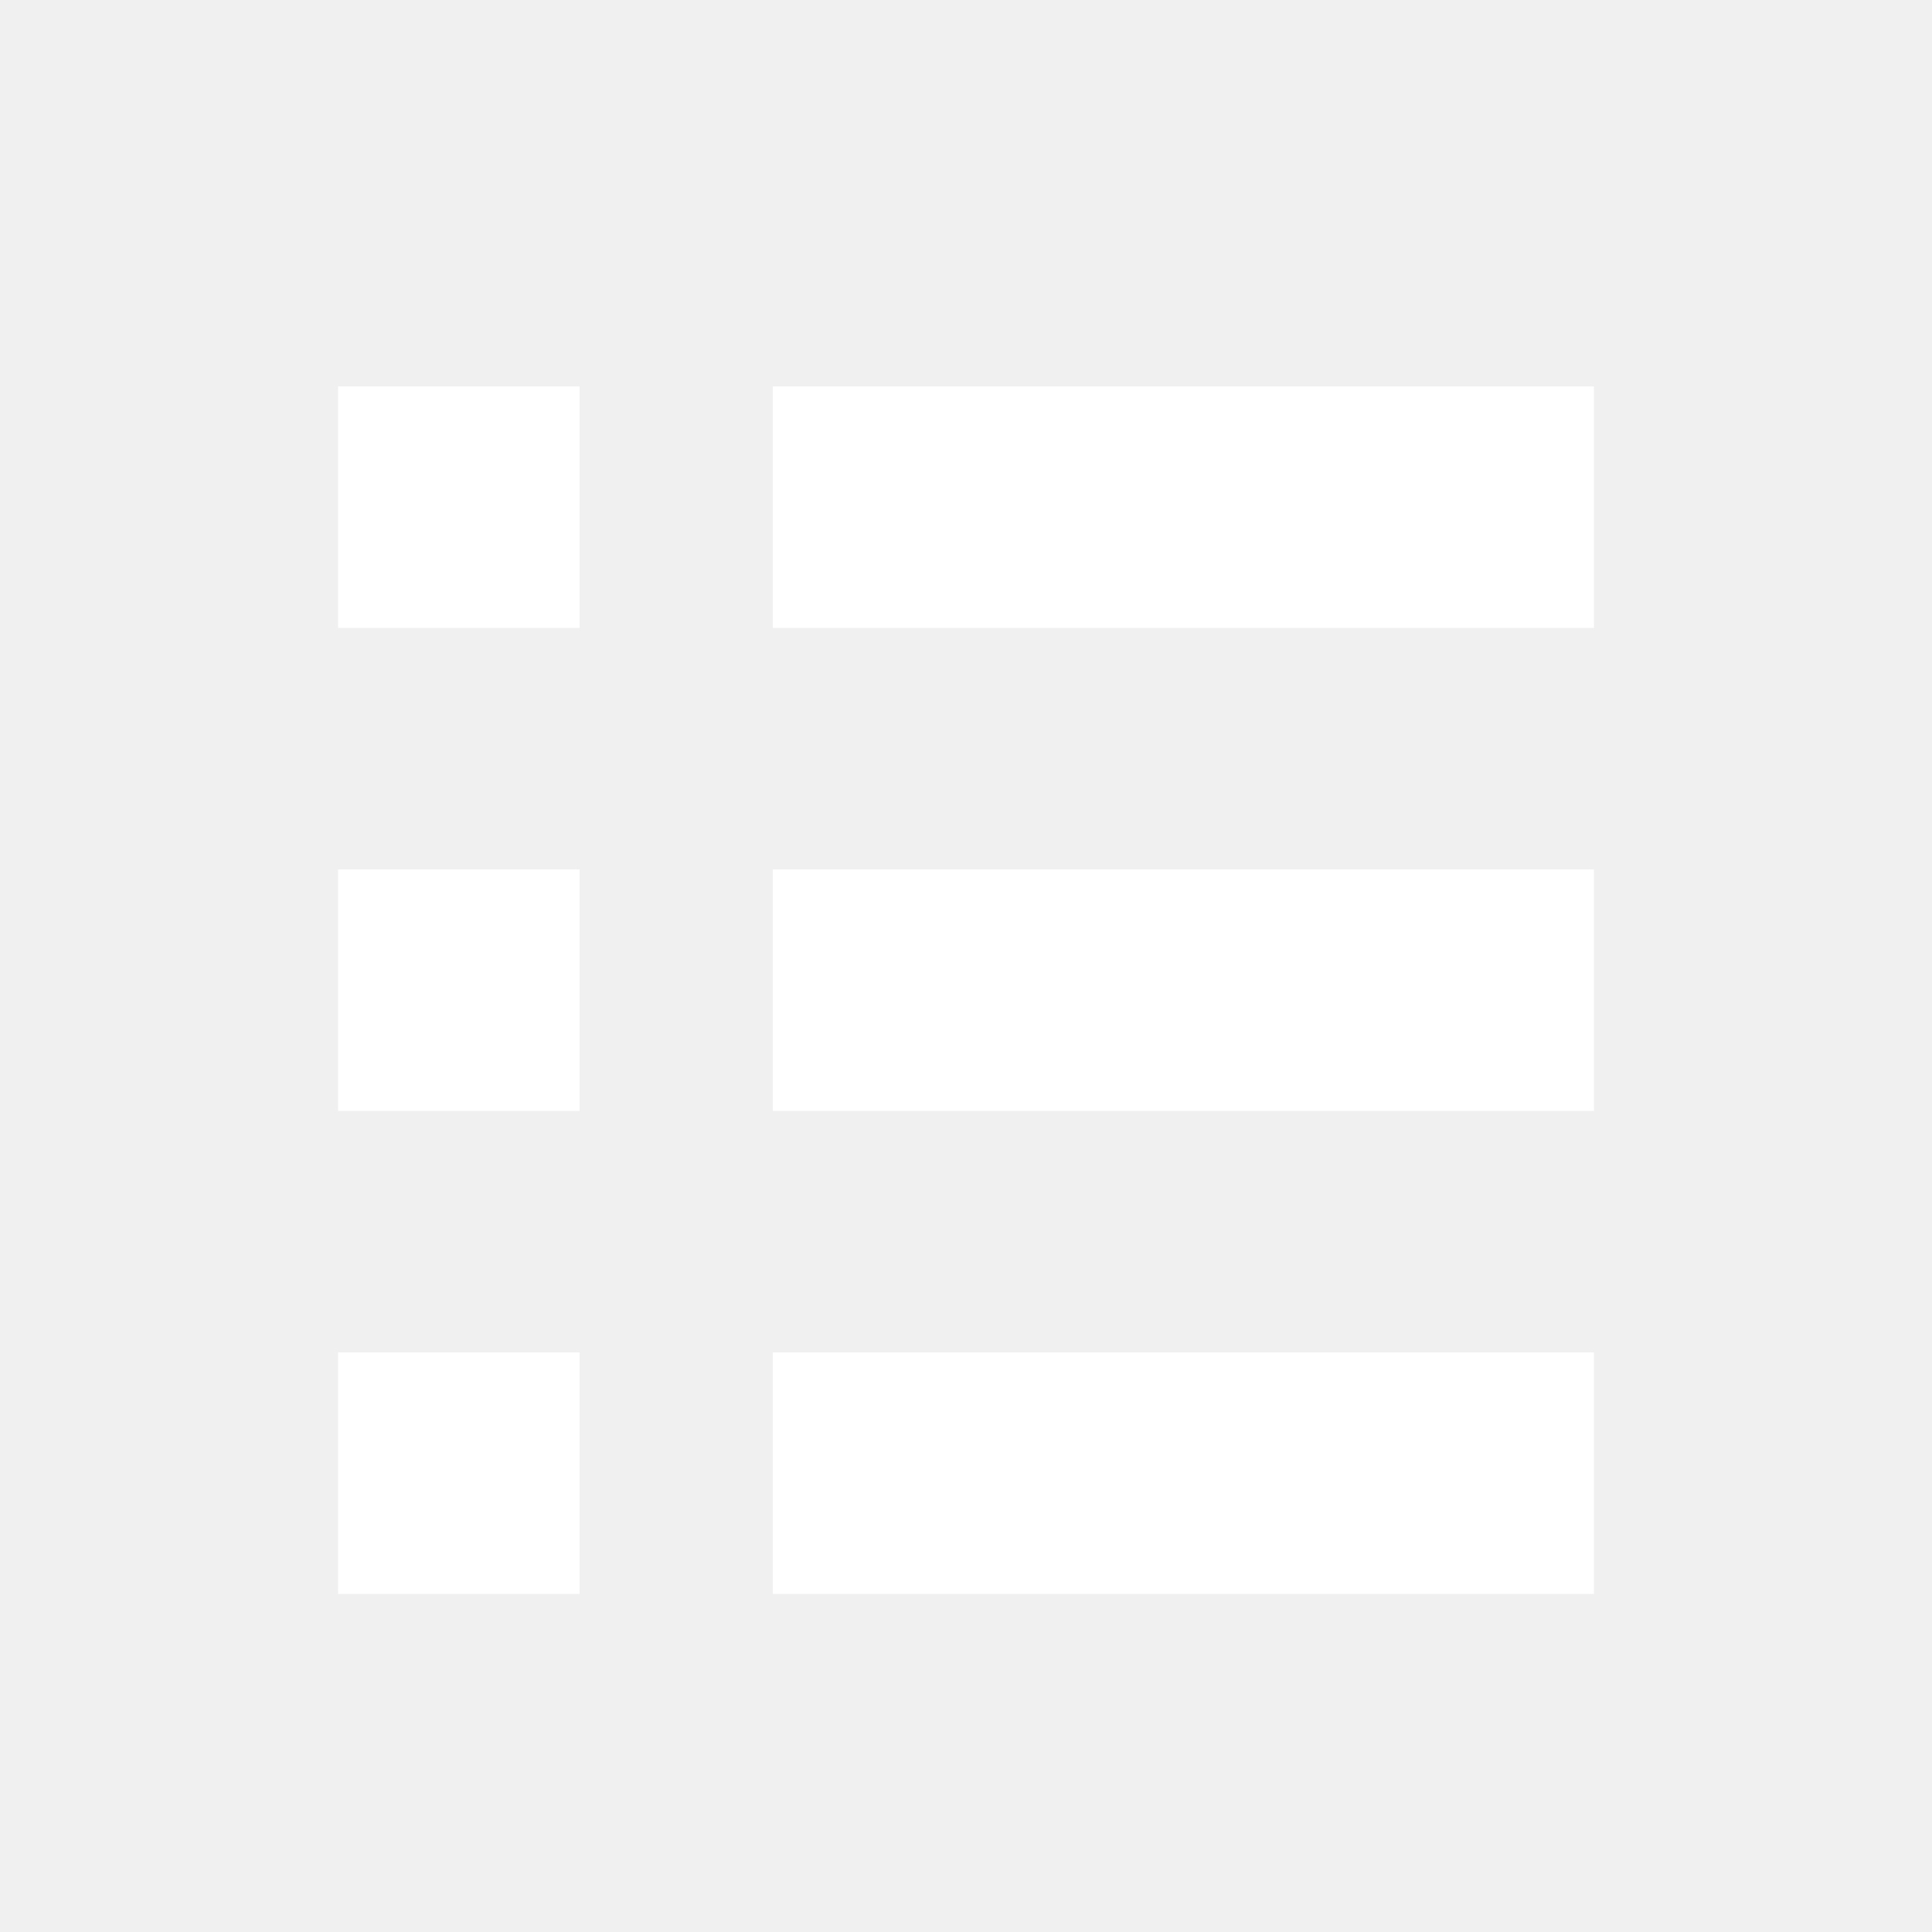
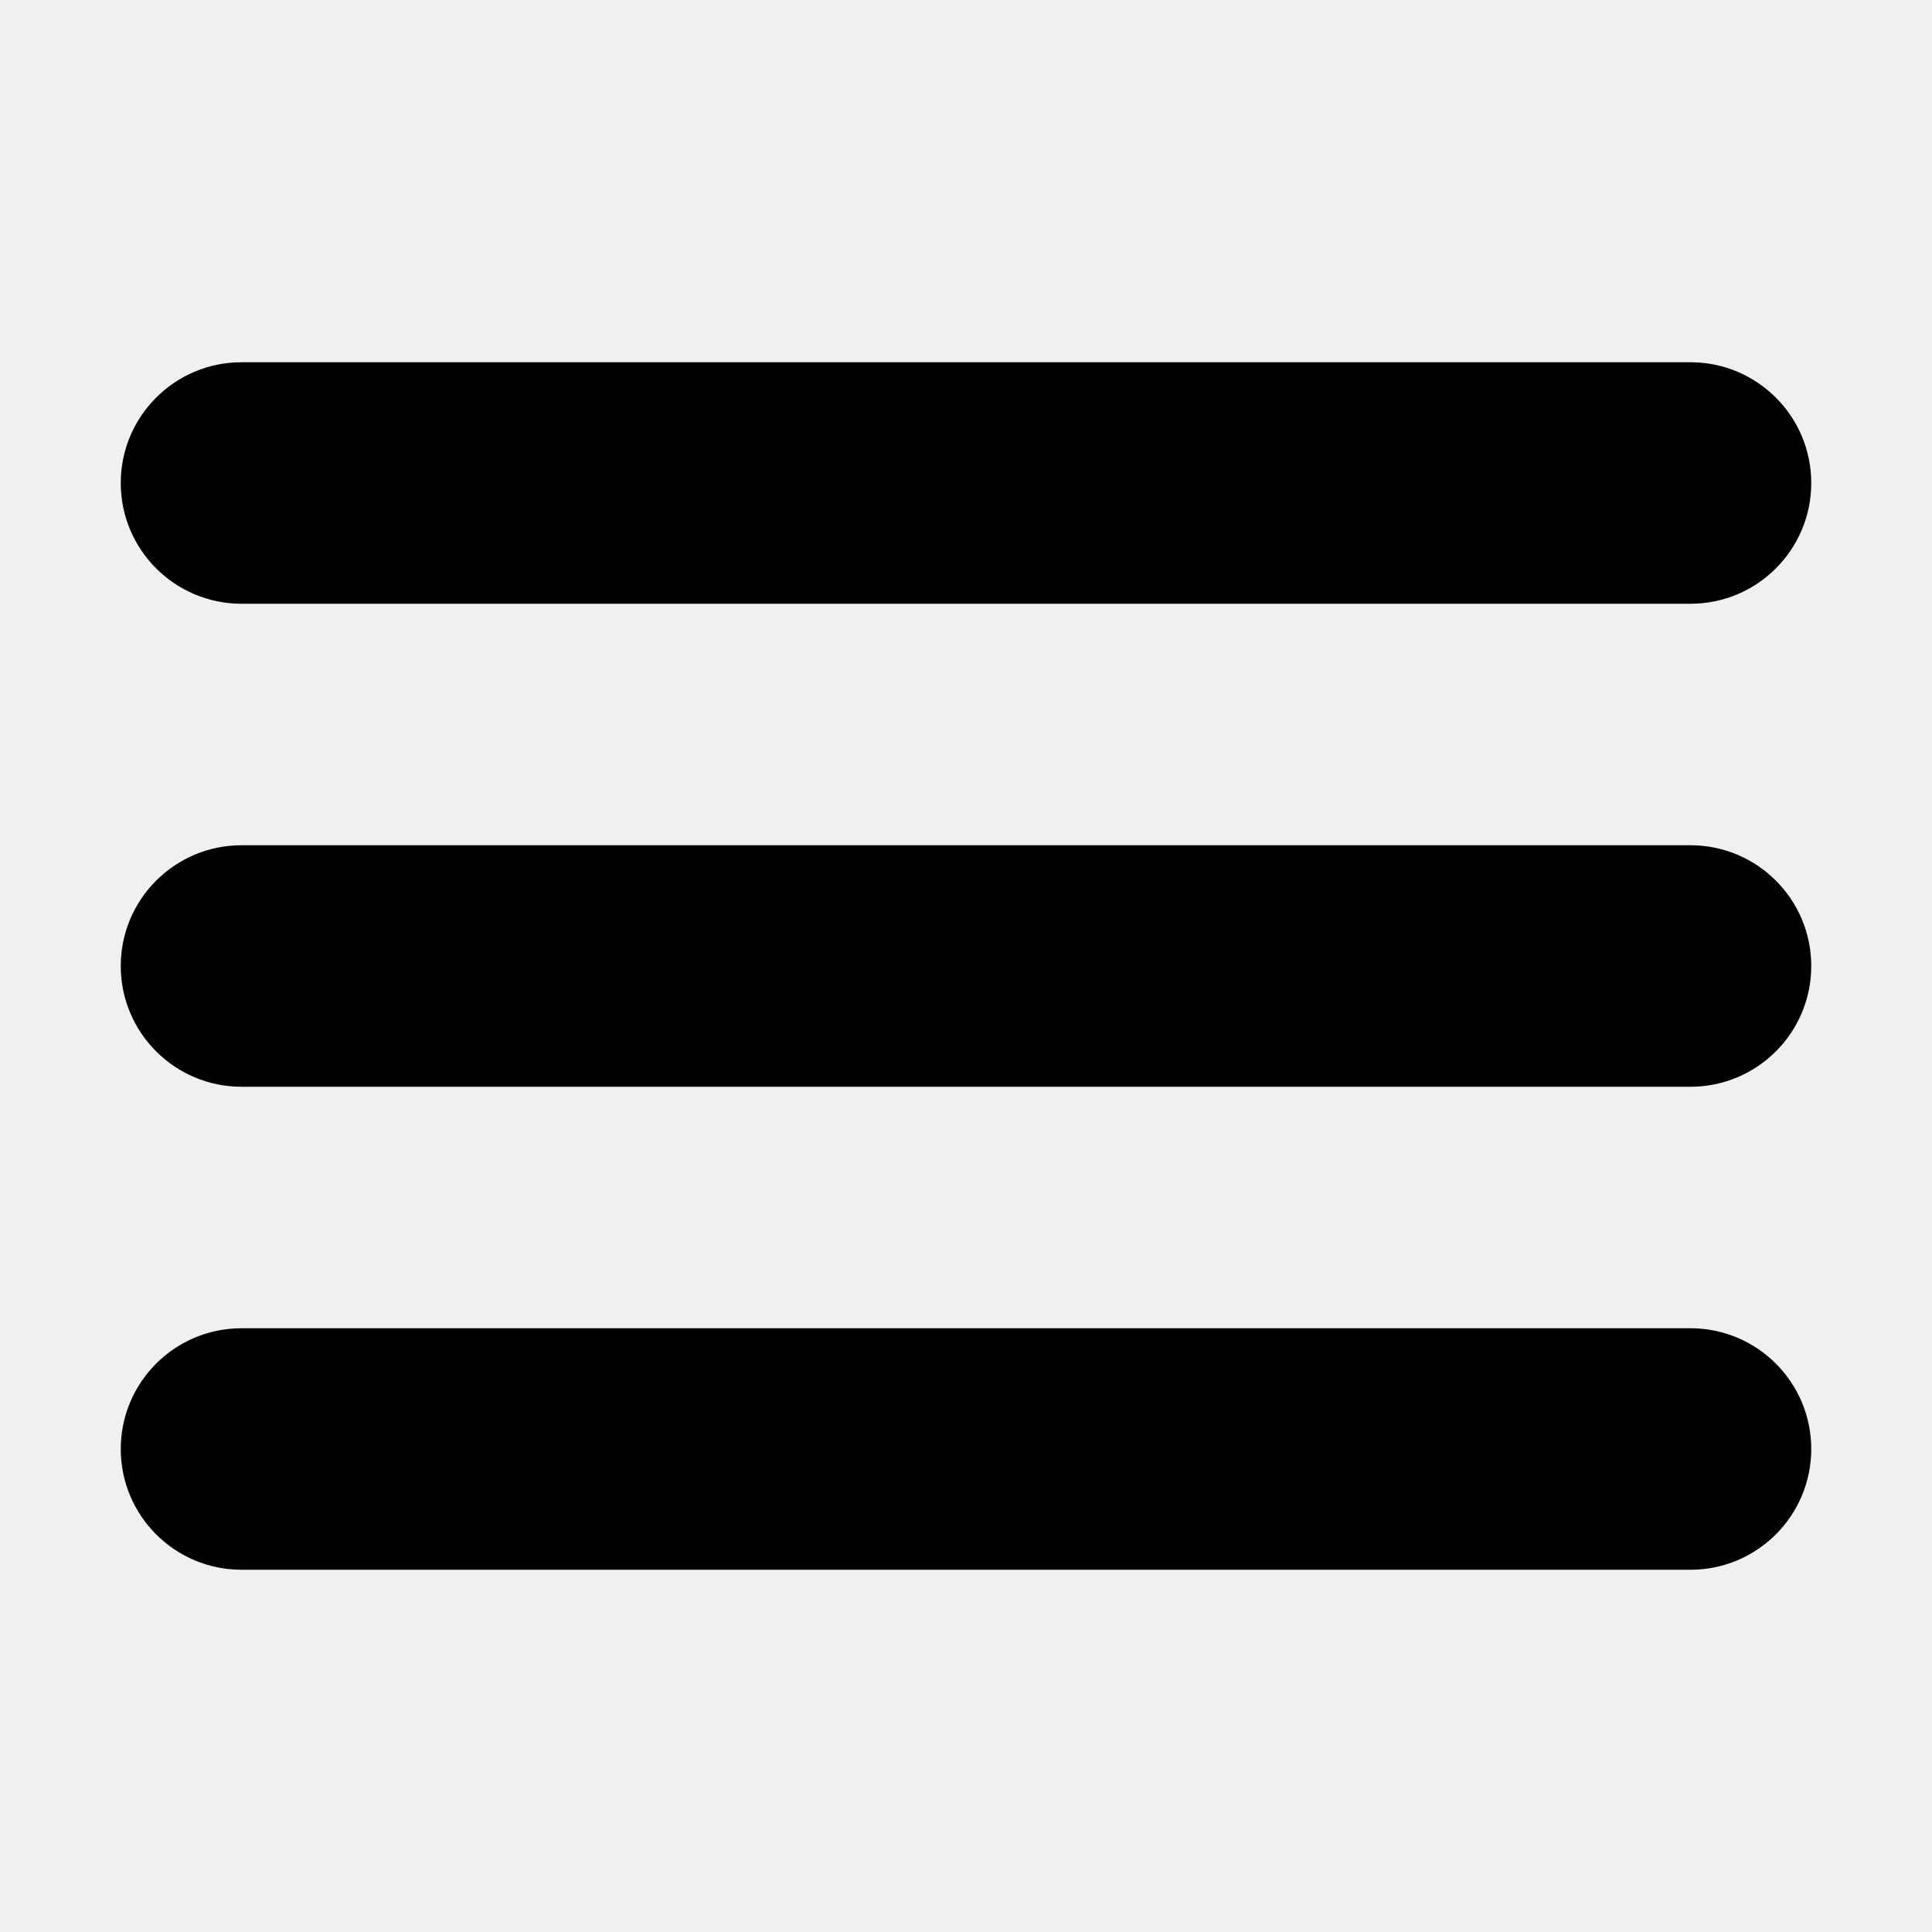
- <svg xmlns="http://www.w3.org/2000/svg" version="1.1" id="Layer_1" x="0px" y="0px" width="40px" height="40px" viewBox="0 0 40 40" enable-background="new 0 0 40 40" xml:space="preserve">
-   <g>
-     <rect x="7" y="8" fill="#FFFFFF" width="5" height="5" />
-     <rect x="16" y="8" fill="#FFFFFF" width="17" height="5" />
-     <rect x="7" y="18" fill="#FFFFFF" width="5" height="5" />
-     <rect x="16" y="18" fill="#FFFFFF" width="17" height="5" />
-     <rect x="7" y="28" fill="#FFFFFF" width="5" height="5" />
-     <rect x="16" y="28" fill="#FFFFFF" width="17" height="5" />
-   </g>
+ <svg xmlns="http://www.w3.org/2000/svg" height="32px" id="Layer_1" style="enable-background:new 0 0 32 32;" version="1.1" viewBox="0 0 32 32" width="32px" xml:space="preserve">
+   <path d="M4,10h24c1.104,0,2-0.896,2-2s-0.896-2-2-2H4C2.896,6,2,6.896,2,8S2.896,10,4,10z M28,14H4c-1.104,0-2,0.896-2,2  s0.896,2,2,2h24c1.104,0,2-0.896,2-2S29.104,14,28,14z M28,22H4c-1.104,0-2,0.896-2,2s0.896,2,2,2h24c1.104,0,2-0.896,2-2  S29.104,22,28,22z" />
</svg>
